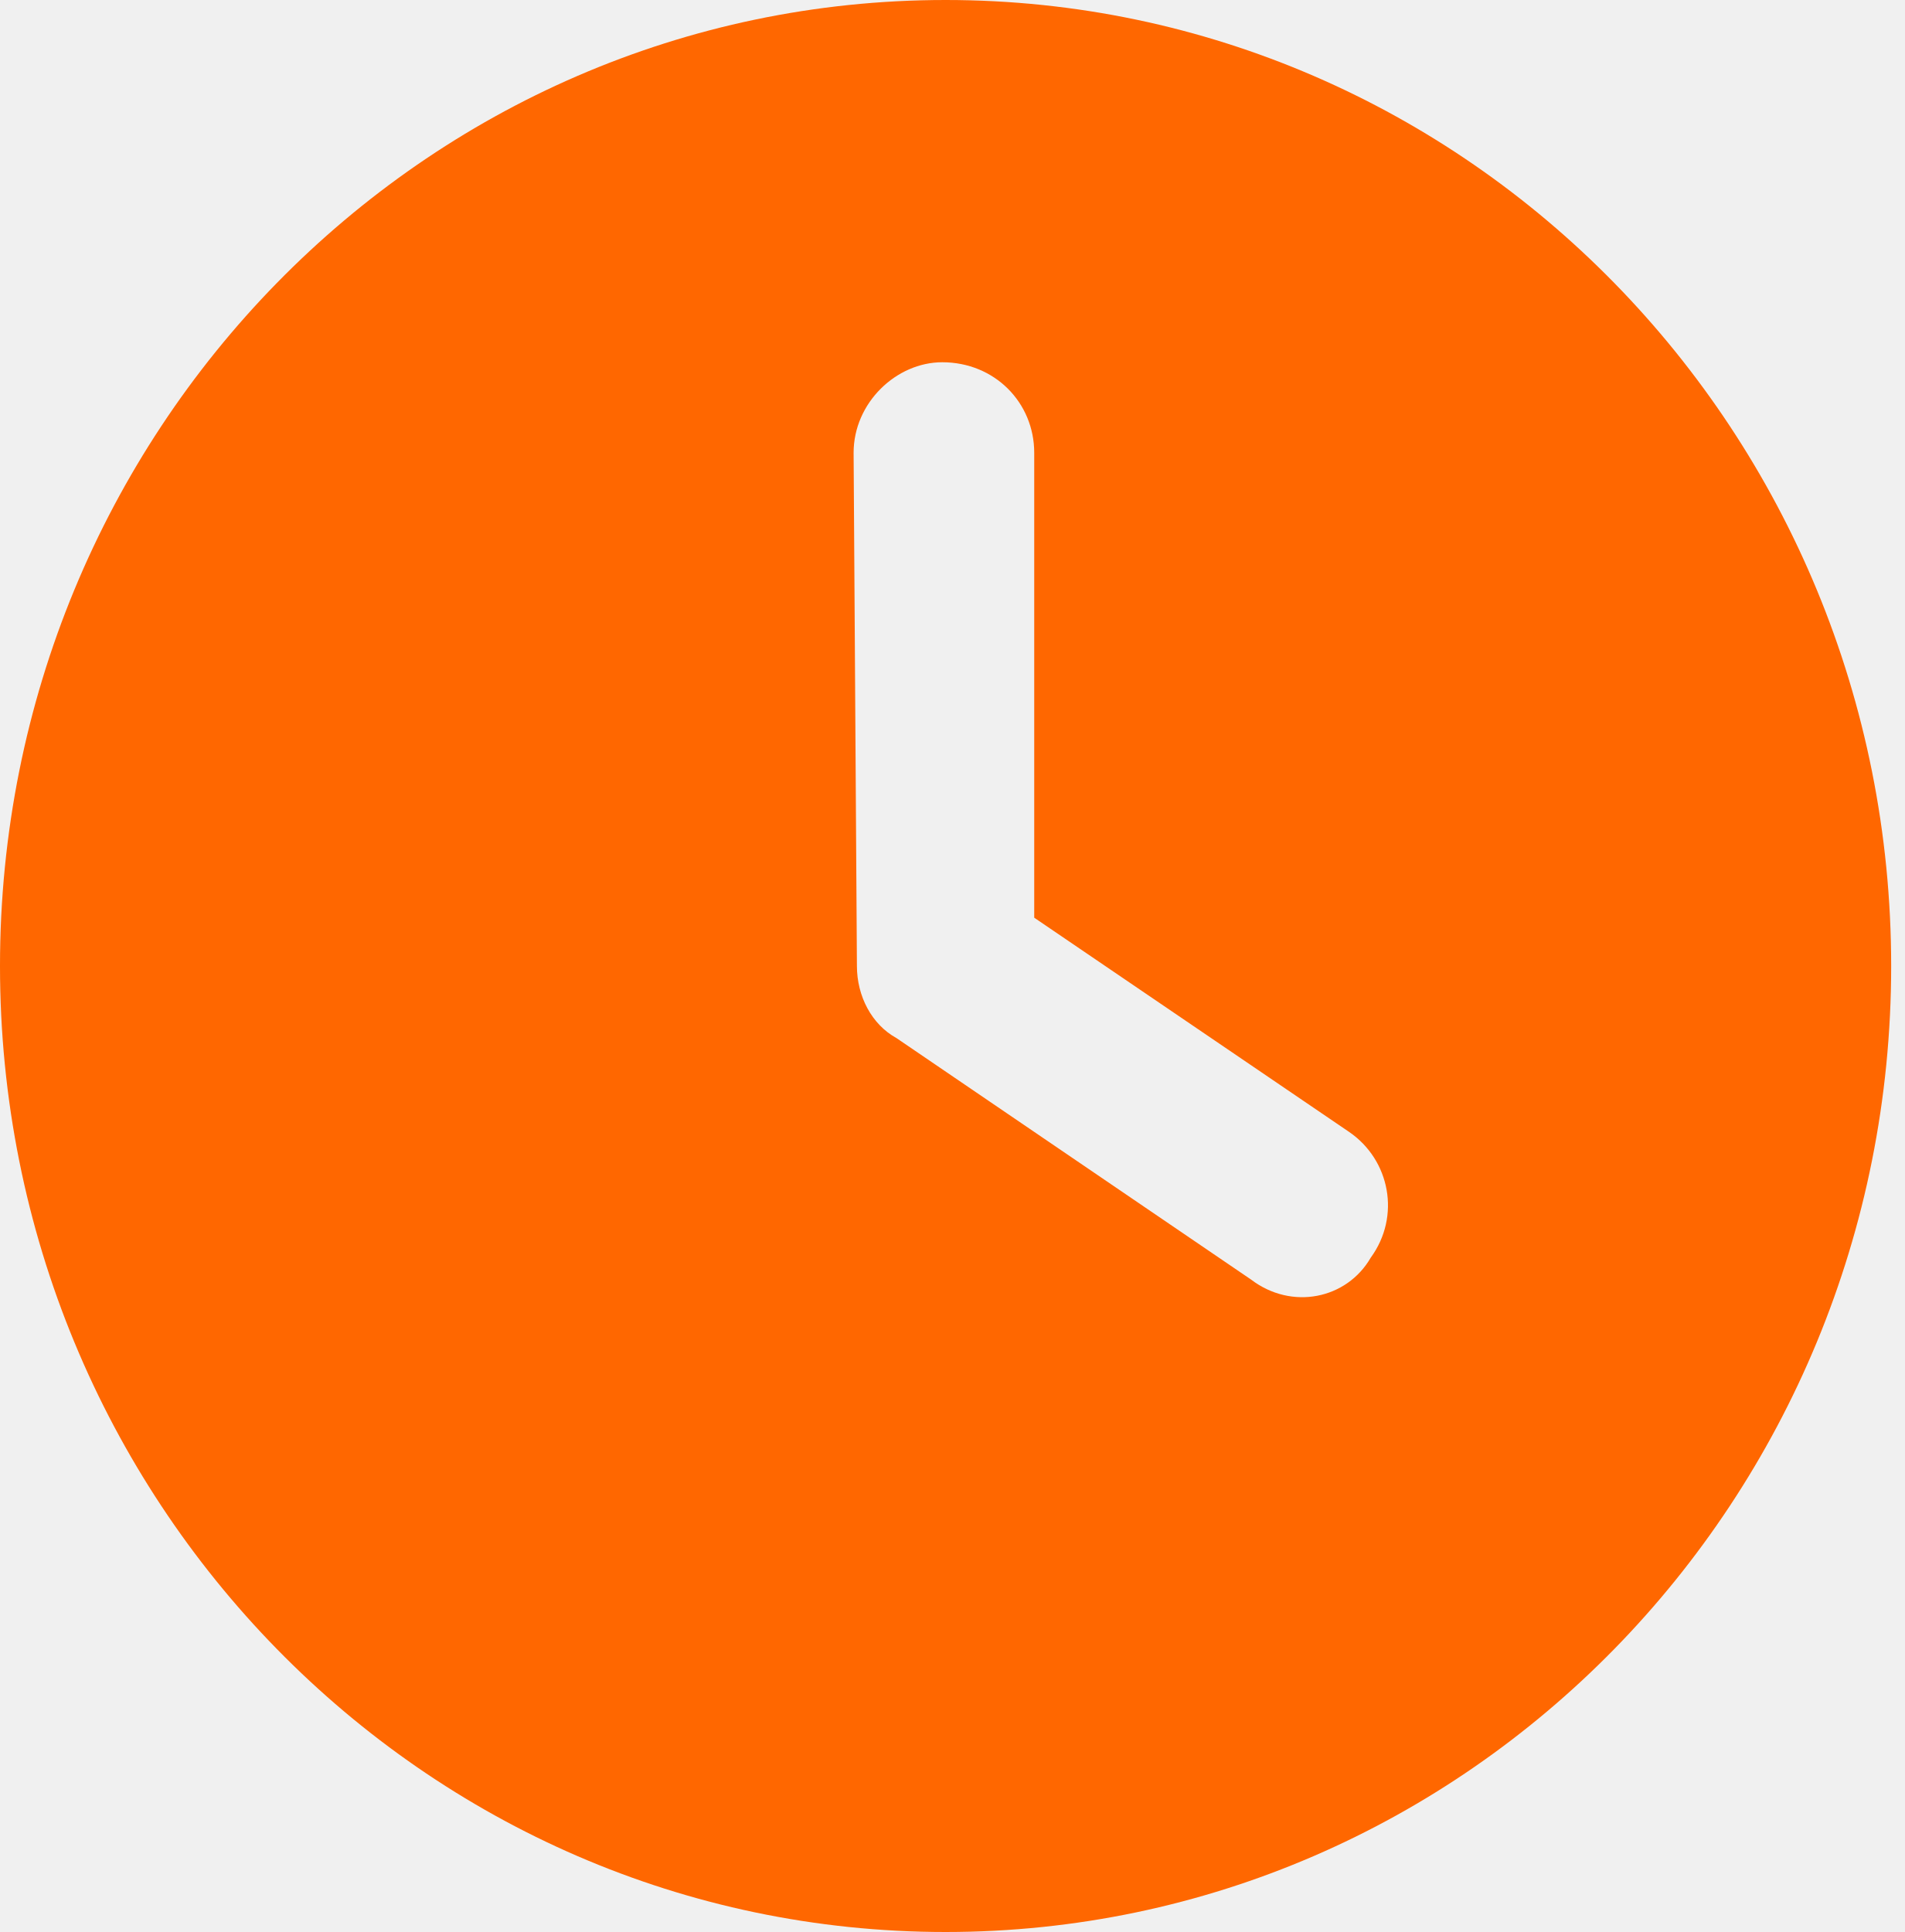
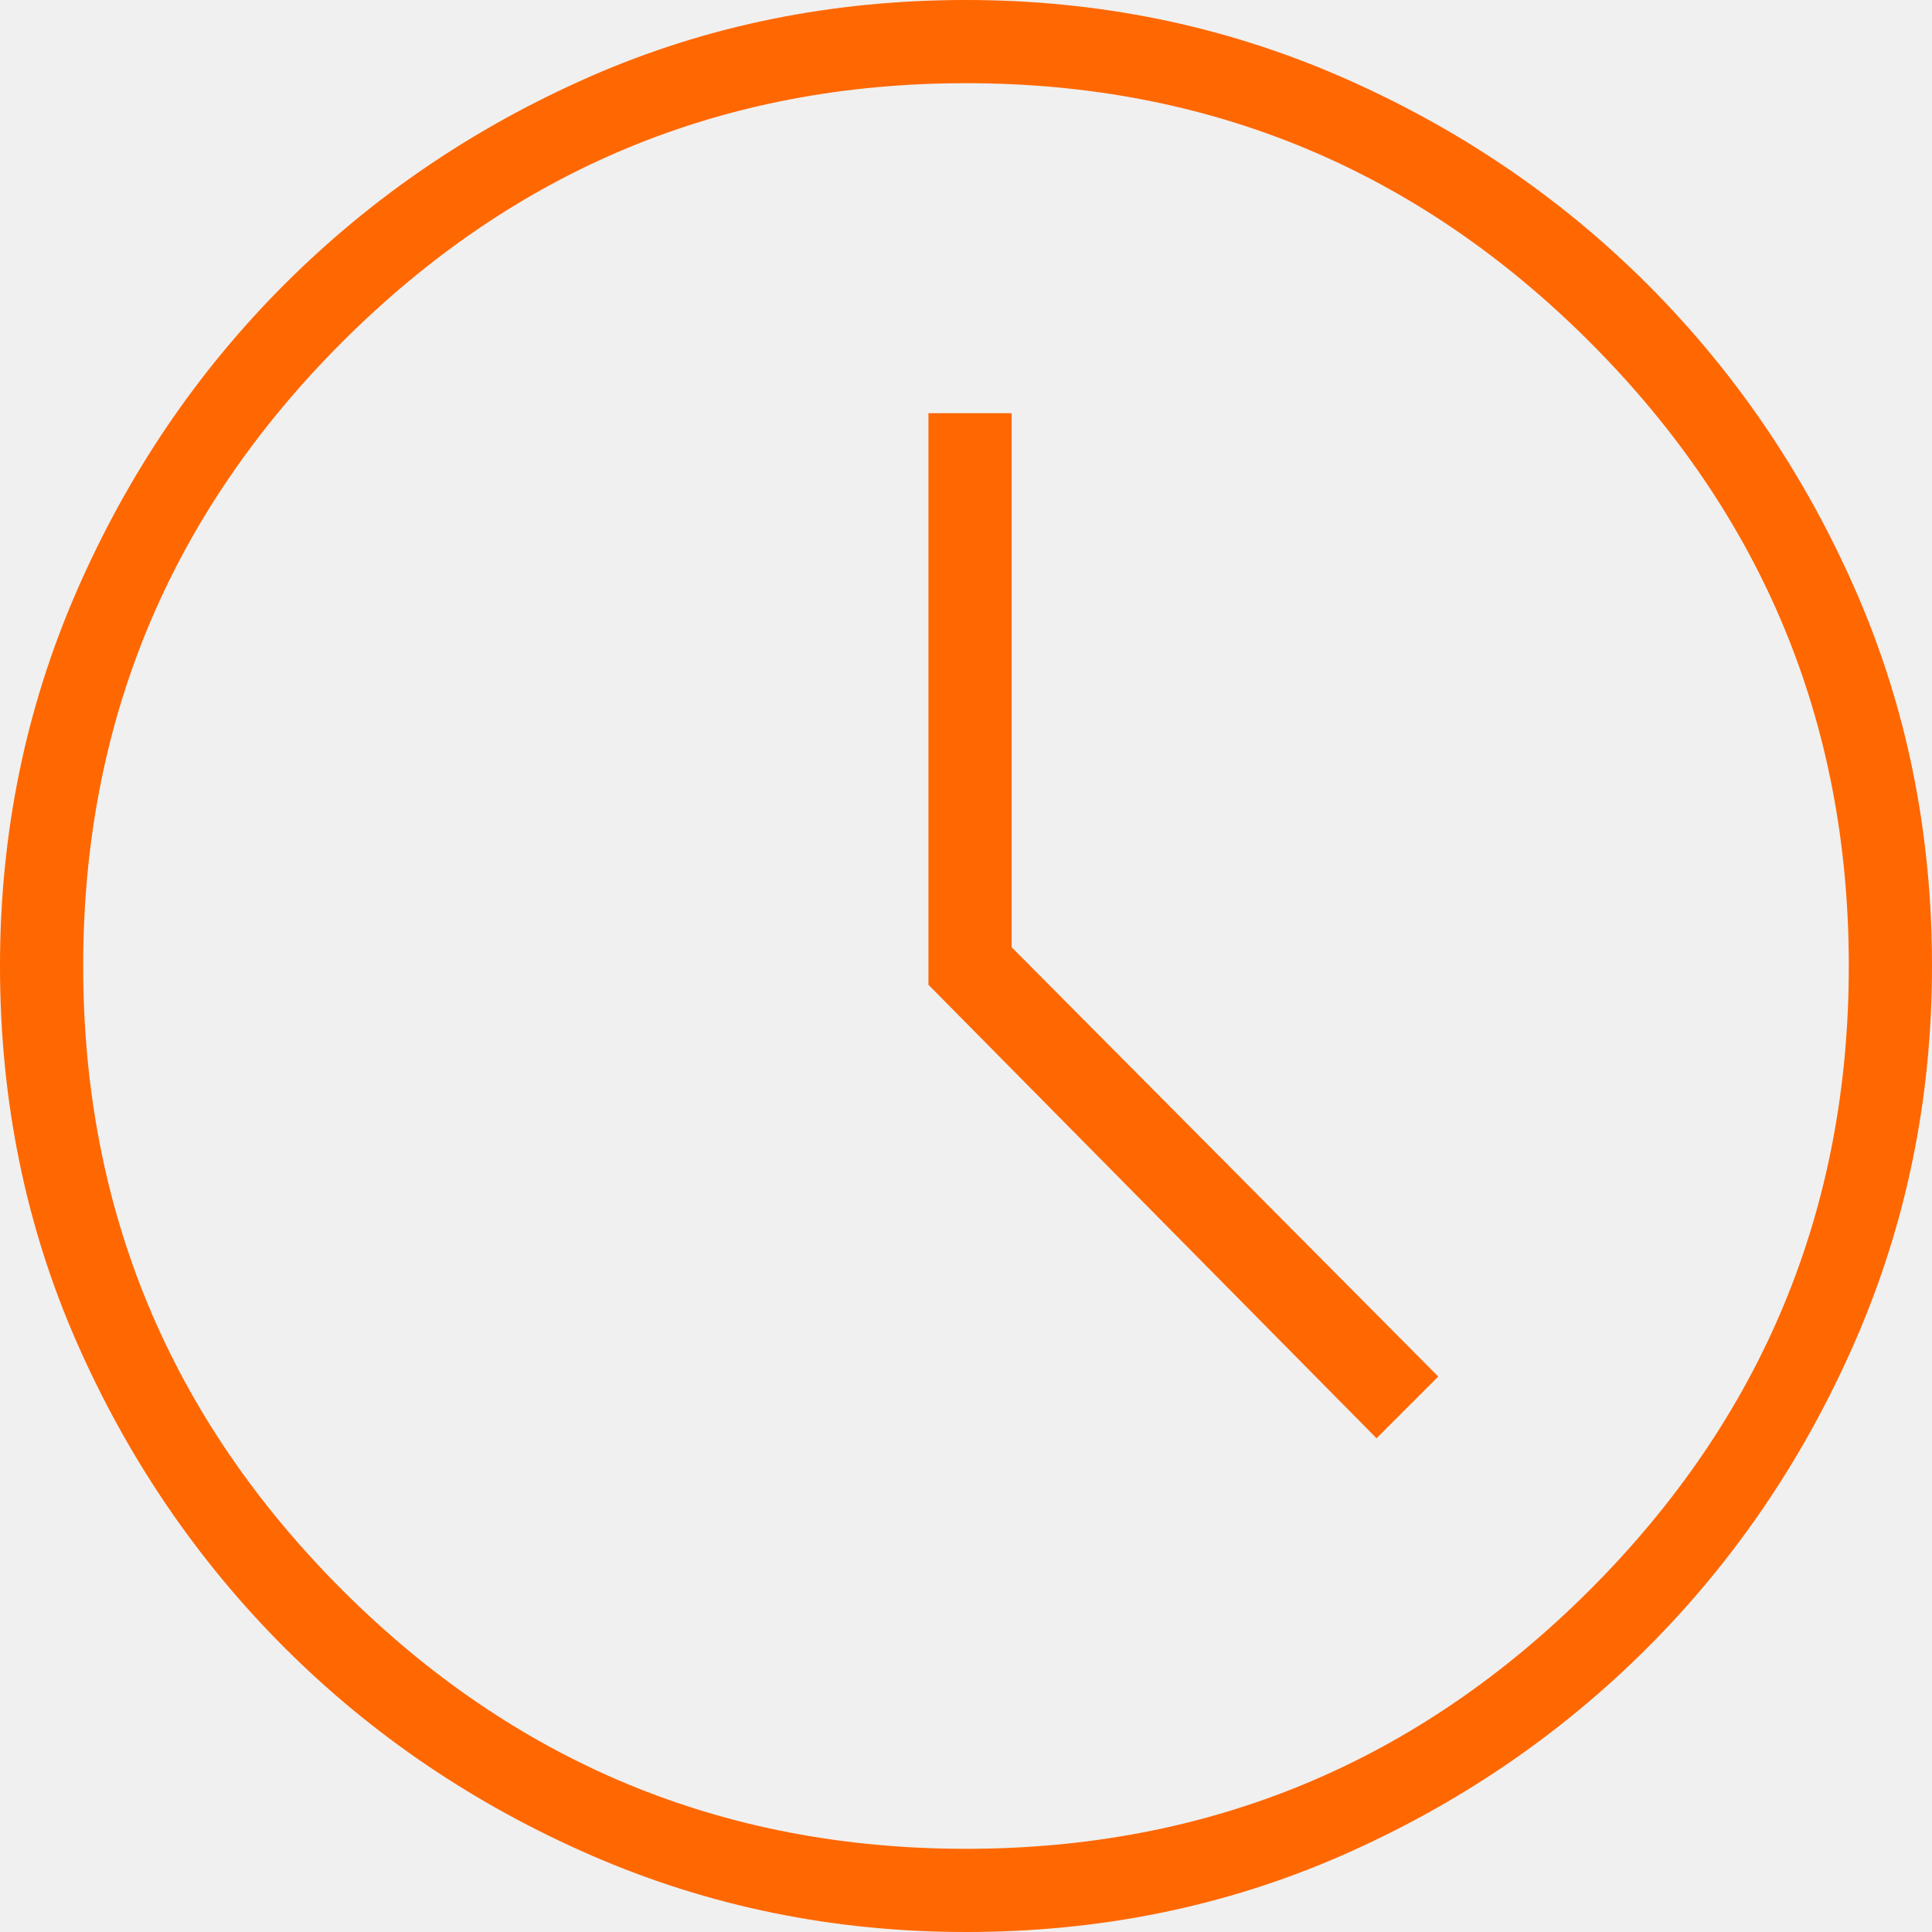
- <svg xmlns="http://www.w3.org/2000/svg" width="69" height="70" viewBox="0 0 69 70" fill="none">
-   <g clip-path="url(#clip0_23_215)">
-     <path d="M34.259 70C15.336 70 -6.10352e-05 54.332 -6.10352e-05 35C-6.10352e-05 15.668 15.336 0 34.259 0C53.182 0 68.519 15.668 68.519 35C68.519 54.332 53.182 70 34.259 70ZM31.047 35C31.047 36.094 31.583 37.119 32.479 37.611L45.327 46.361C46.799 47.482 48.793 47.072 49.663 45.568C50.76 44.065 50.358 42.027 48.886 41.016L37.471 33.25V16.406C37.471 14.588 36.039 13.125 34.139 13.125C32.479 13.125 30.927 14.588 30.927 16.406L31.047 35Z" fill="#FF6700" />
+ <svg xmlns="http://www.w3.org/2000/svg" width="50" height="50" viewBox="0 0 50 50" fill="none">
+   <g clip-path="url(#clip0_106_486)">
+     <path d="M35.625 37.222L37.222 35.625L26.181 24.514V10.694H24.028V25.486L35.625 37.222ZM25 50C21.574 50 18.345 49.34 15.312 48.021C12.28 46.701 9.63 44.907 7.361 42.639C5.093 40.37 3.299 37.731 1.979 34.722C0.66 31.713 0 28.472 0 25C0 21.574 0.66 18.345 1.979 15.312C3.299 12.28 5.093 9.63 7.361 7.361C9.63 5.093 12.268 3.299 15.278 1.979C18.287 0.66 21.528 0 25 0C28.426 0 31.655 0.66 34.688 1.979C37.72 3.299 40.37 5.093 42.639 7.361C44.907 9.63 46.701 12.268 48.021 15.278C49.34 18.287 50 21.528 50 25C50 28.426 49.34 31.655 48.021 34.688C46.701 37.72 44.907 40.37 42.639 42.639C40.37 44.907 37.731 46.701 34.722 48.021C31.713 49.34 28.472 50 25 50ZM25 47.847C31.296 47.847 36.678 45.613 41.146 41.146C45.613 36.678 47.847 31.296 47.847 25C47.847 18.704 45.613 13.322 41.146 8.854C36.678 4.387 31.296 2.153 25 2.153C18.704 2.153 13.322 4.387 8.854 8.854C4.387 13.322 2.153 18.704 2.153 25C2.153 31.296 4.387 36.678 8.854 41.146C13.322 45.613 18.704 47.847 25 47.847Z" fill="#FF6700" />
  </g>
  <defs>
-     <clipPath id="clip0_23_215">
-       <rect width="68.519" height="70" fill="white" />
+     <clipPath id="clip0_106_486">
+       <rect width="50" height="50" fill="white" />
    </clipPath>
  </defs>
</svg>
